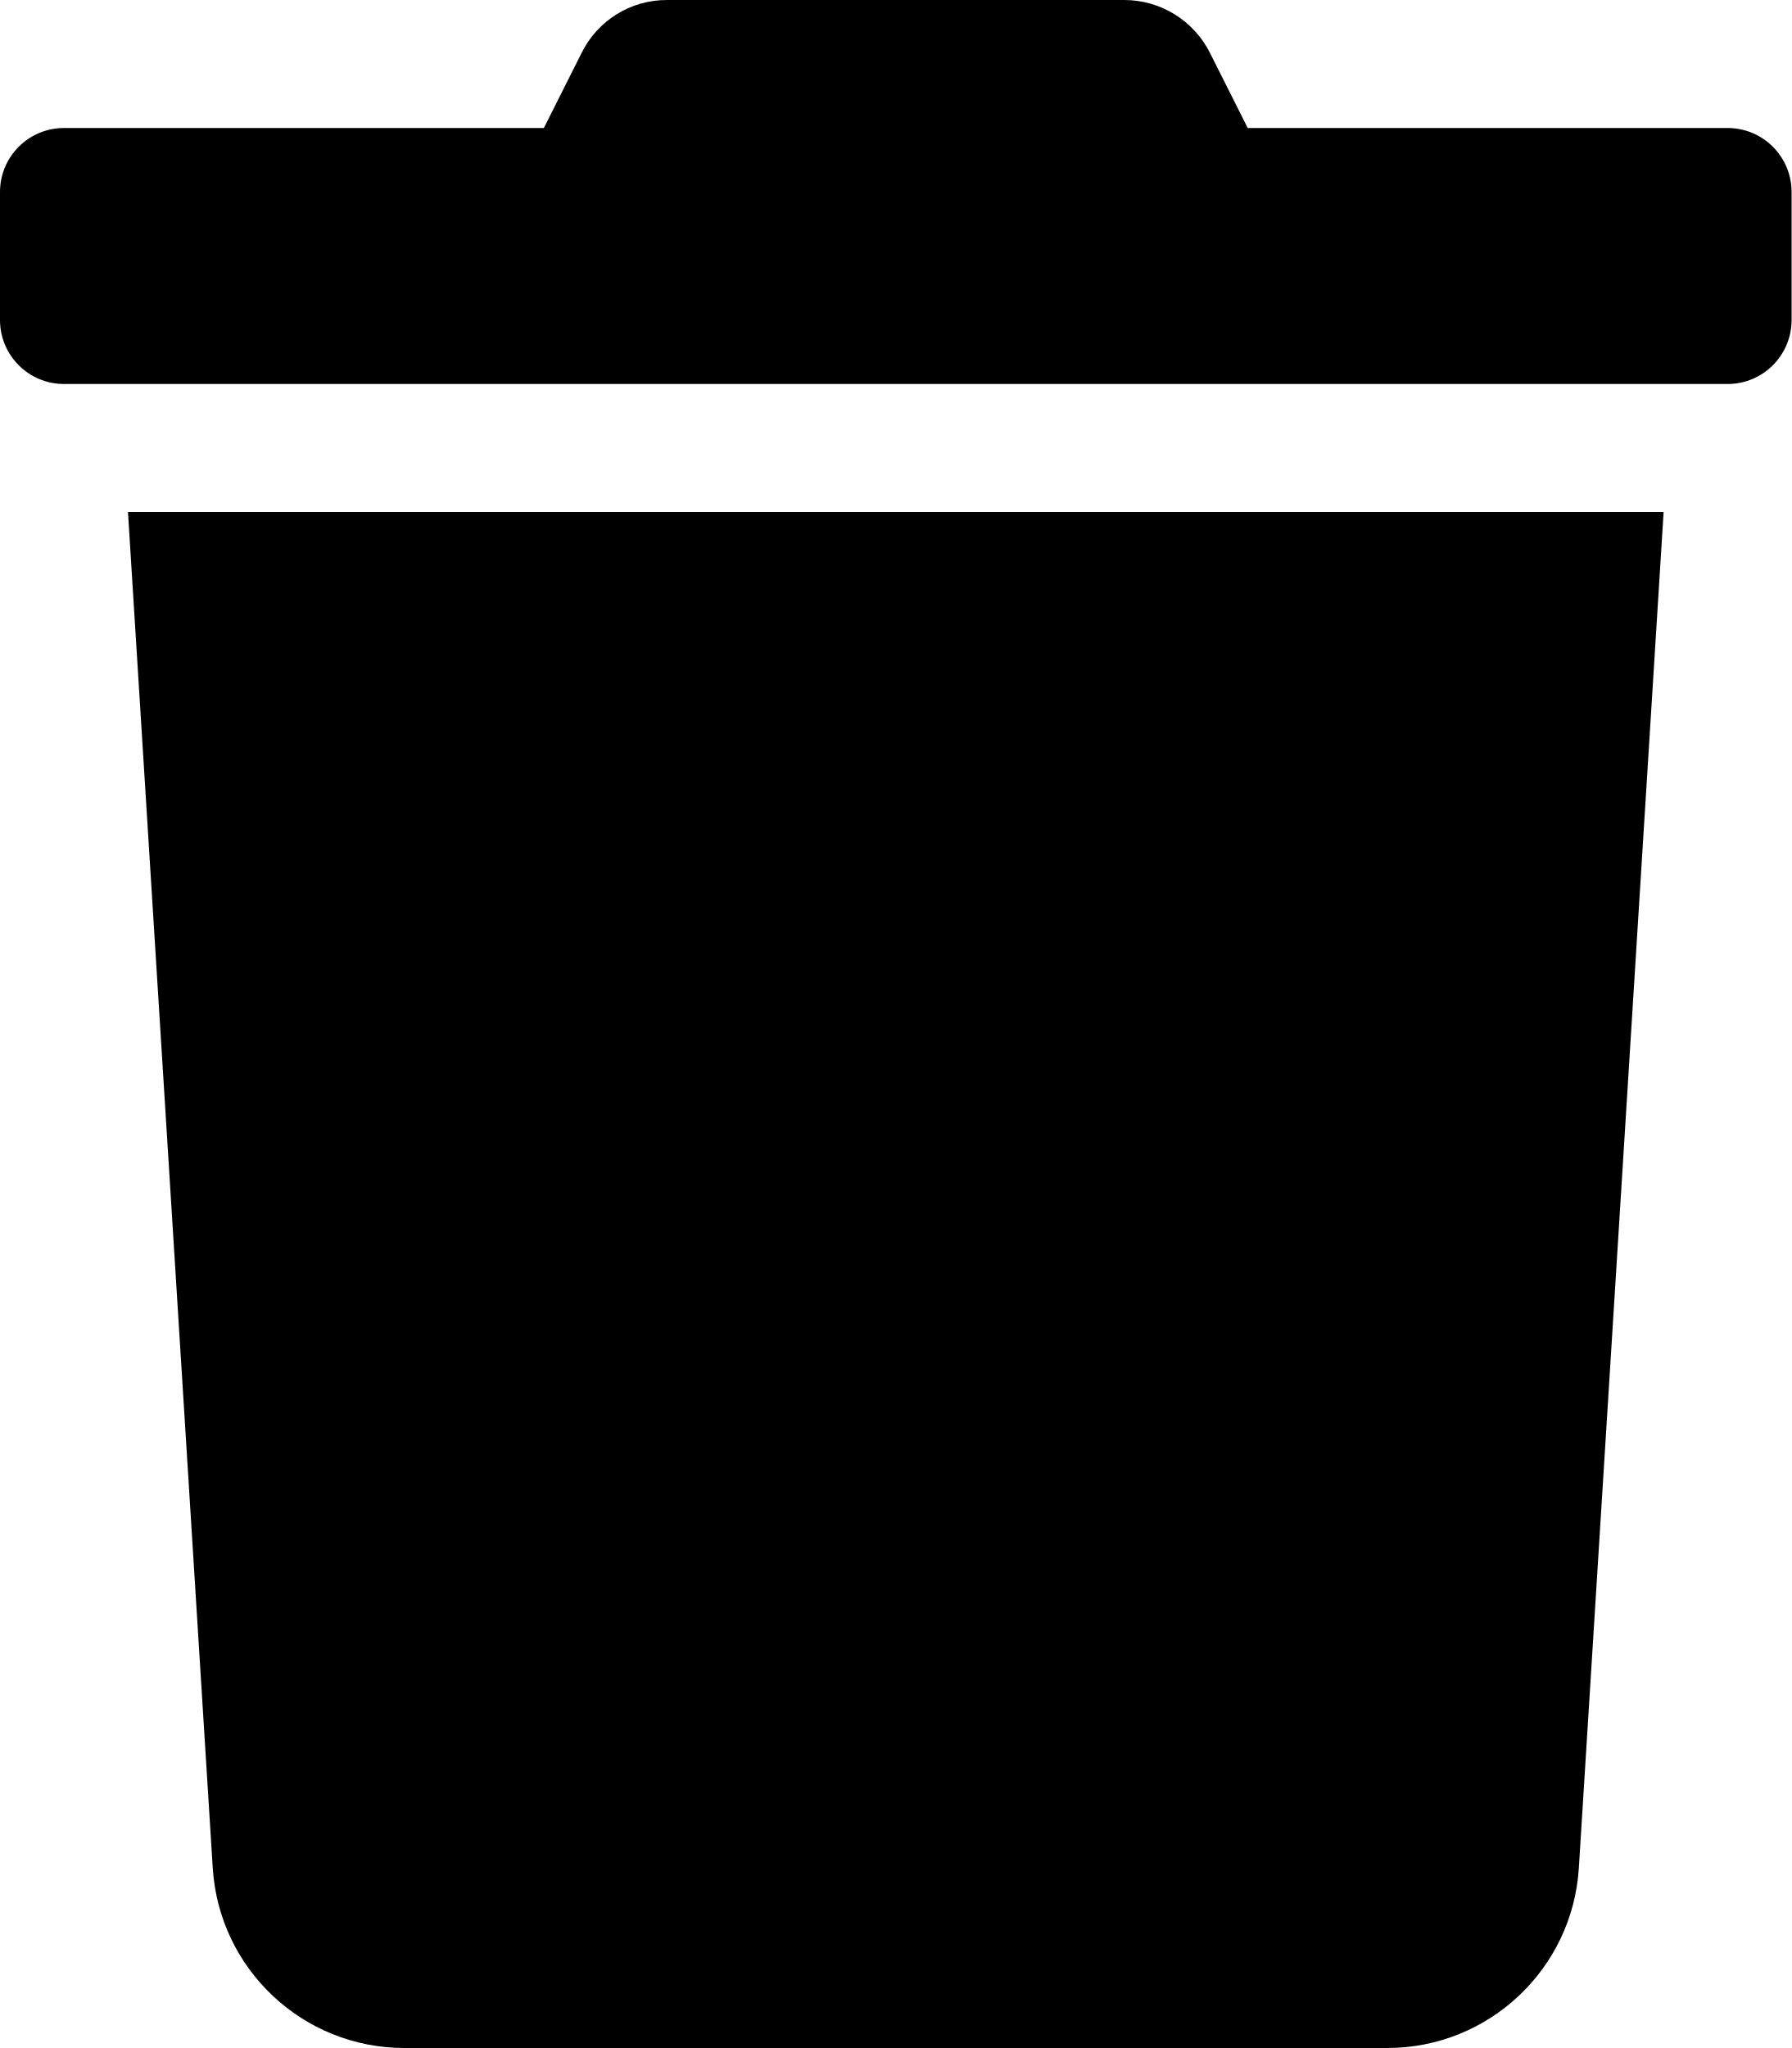
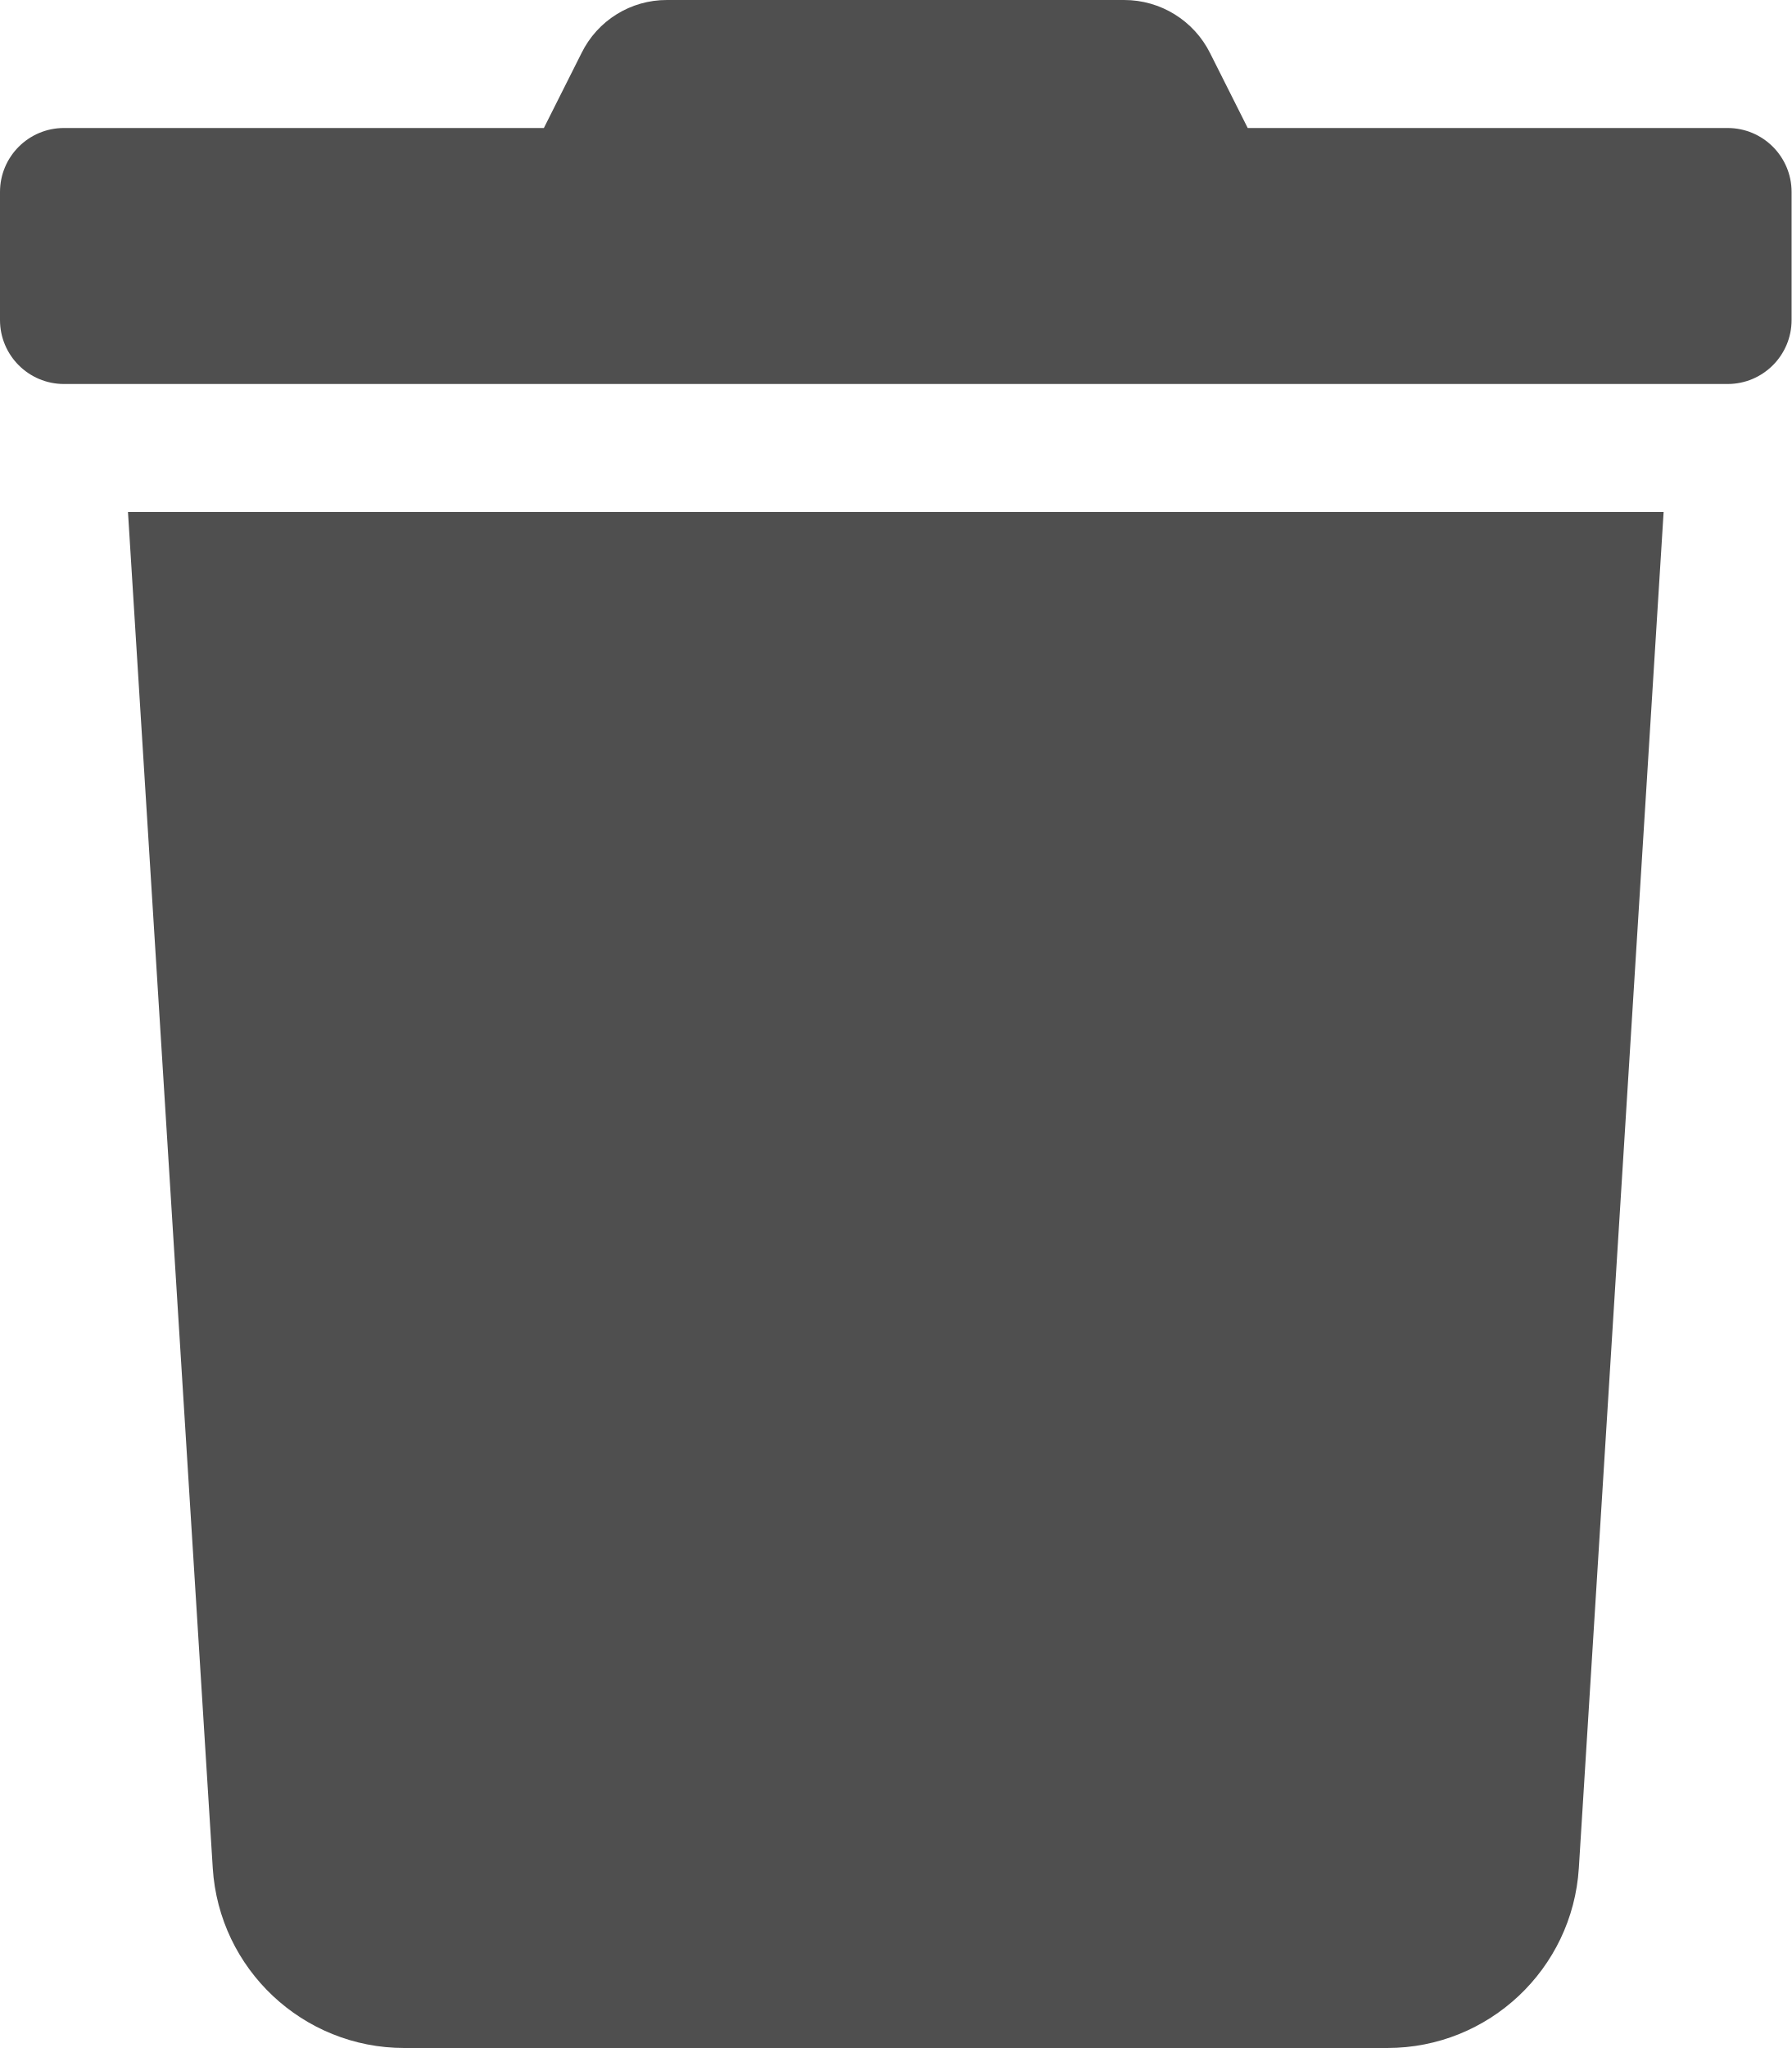
- <svg xmlns="http://www.w3.org/2000/svg" fill="#4F4F4F" aria-hidden="true" focusable="false" data-prefix="fas" data-icon="trash" class="svg-inline--fa fa-trash fa-w-14" role="img" viewBox="0 0 448 512">
-   <path fill="currentColor" d="M432 32H312l-9.4-18.7A24 24 0 0 0 281.1 0H166.8a23.72 23.72 0 0 0-21.4 13.3L136 32H16A16 16 0 0 0 0 48v32a16 16 0 0 0 16 16h416a16 16 0 0 0 16-16V48a16 16 0 0 0-16-16zM53.2 467a48 48 0 0 0 47.9 45h245.8a48 48 0 0 0 47.9-45L416 128H32z" />
+ <svg xmlns="http://www.w3.org/2000/svg" aria-hidden="true" focusable="false" data-prefix="fas" data-icon="trash" class="svg-inline--fa fa-trash fa-w-14" role="img" viewBox="0 0 448 512">
+   <path fill="#4F4F4F" d="M432 32H312l-9.4-18.7A24 24 0 0 0 281.1 0H166.8a23.72 23.72 0 0 0-21.4 13.3L136 32H16A16 16 0 0 0 0 48v32a16 16 0 0 0 16 16h416a16 16 0 0 0 16-16V48a16 16 0 0 0-16-16zM53.2 467a48 48 0 0 0 47.9 45h245.8a48 48 0 0 0 47.9-45L416 128H32z" />
</svg>
